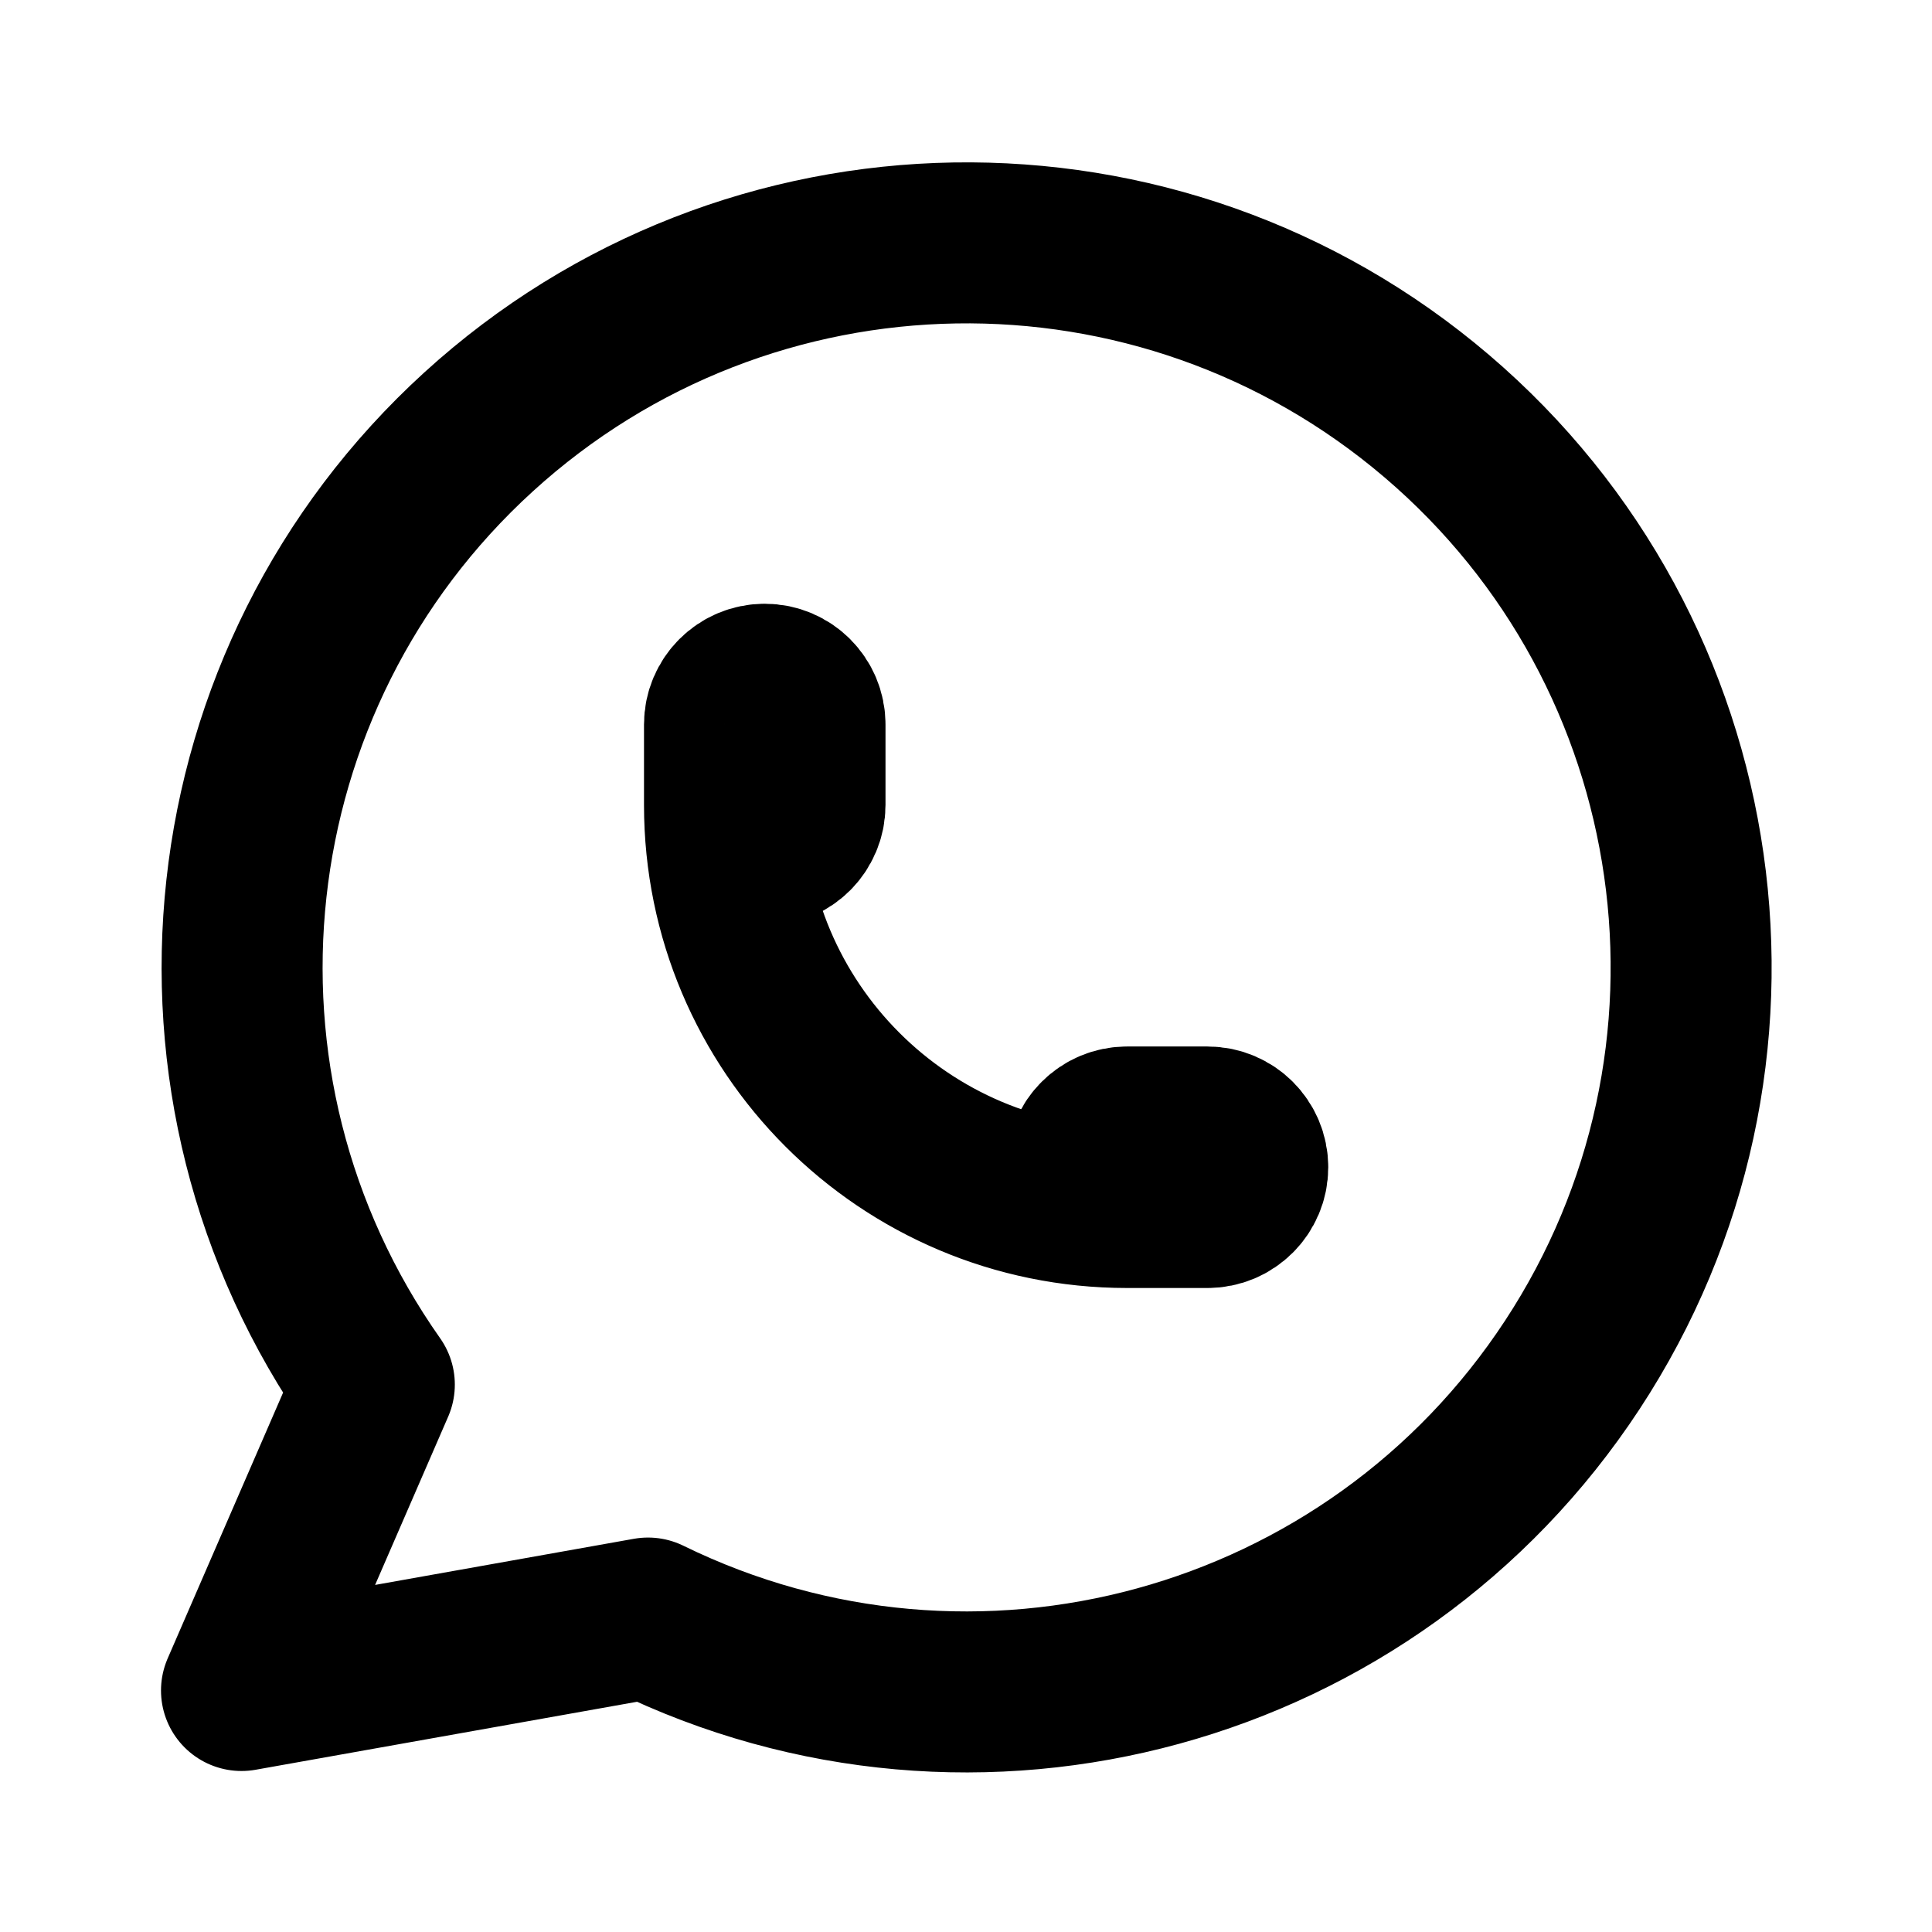
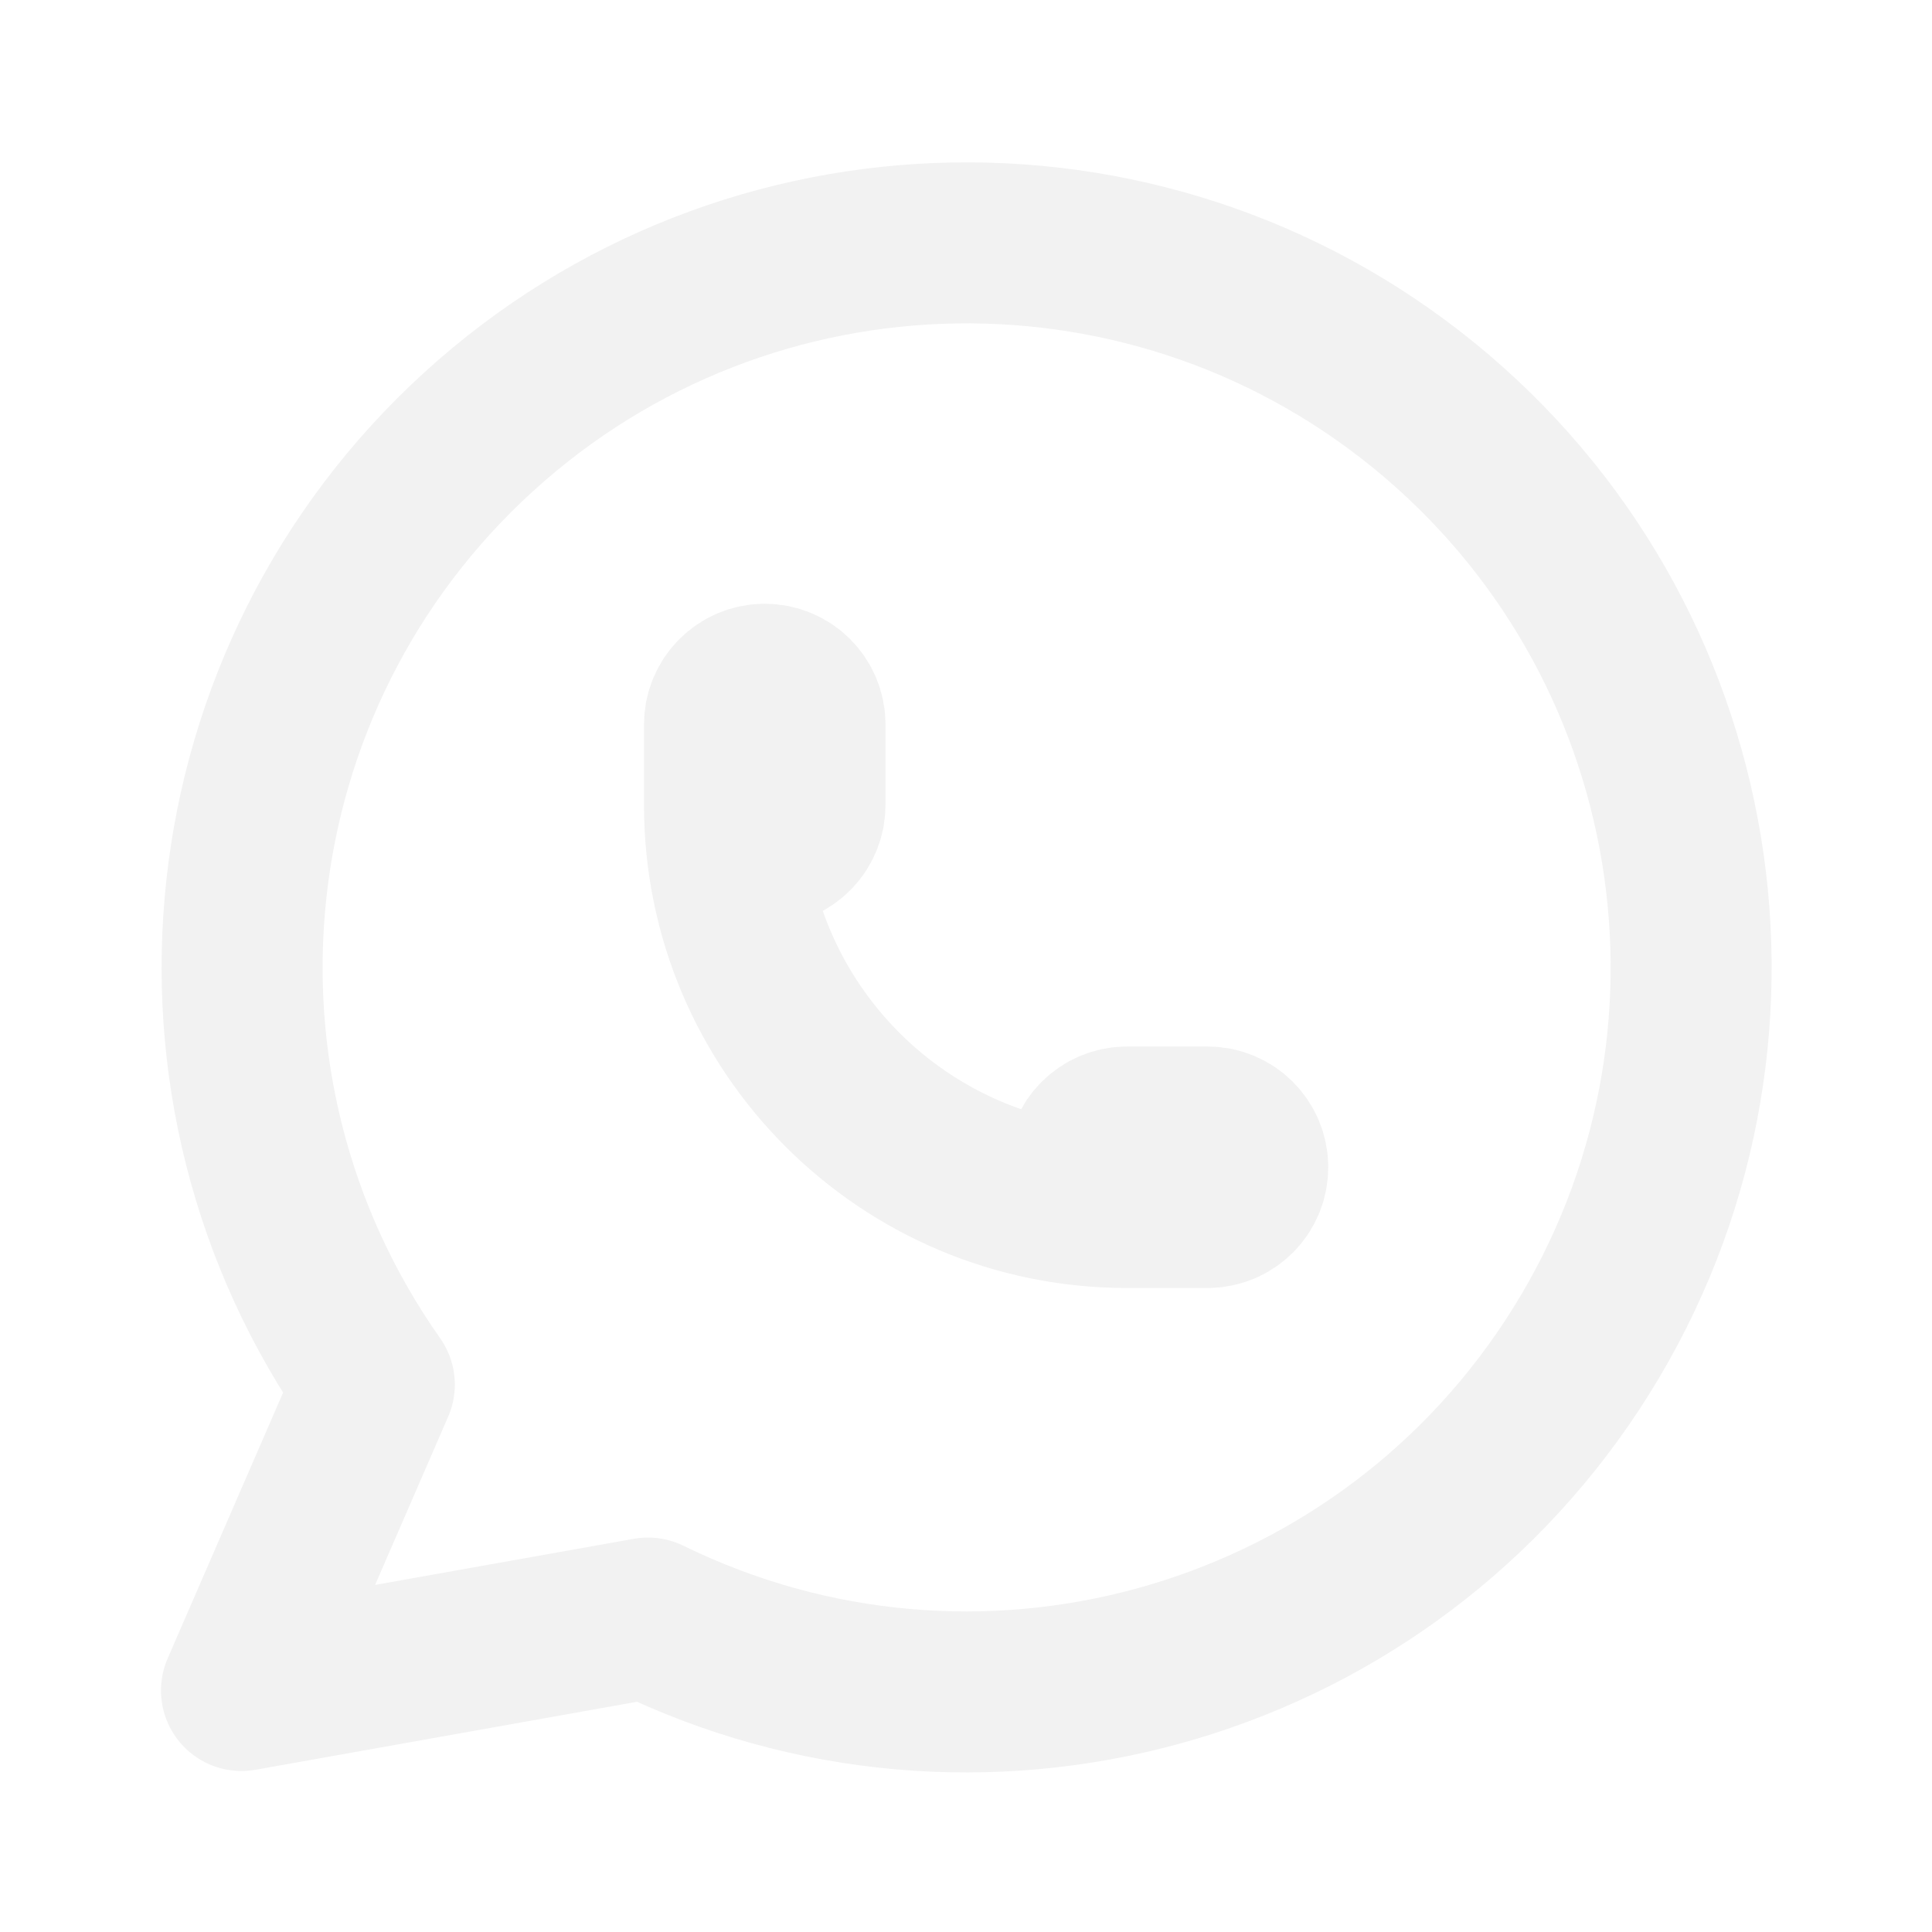
- <svg xmlns="http://www.w3.org/2000/svg" class="icon icon-tabler icon-tabler-brand-whatsapp" width="24" height="24" viewBox="0 0 24 24" stroke-width="2" stroke="currentColor" fill="none" stroke-linecap="round" stroke-linejoin="round">
+ <svg xmlns="http://www.w3.org/2000/svg" class="icon icon-tabler icon-tabler-brand-whatsapp" width="24" height="24" viewBox="0 0 24 24" stroke-width="2" stroke="#f2f2f2" fill="none" stroke-linecap="round" stroke-linejoin="round">
  <path stroke="none" d="M0 0h24v24H0z" fill="none" />
  <path d="M3 21l1.65 -3.8a9 9 0 1 1 3.4 2.9l-5.05 .9" />
  <path d="M9 10a.5 .5 0 0 0 1 0v-1a.5 .5 0 0 0 -1 0v1a5 5 0 0 0 5 5h1a.5 .5 0 0 0 0 -1h-1a.5 .5 0 0 0 0 1" />
</svg>
